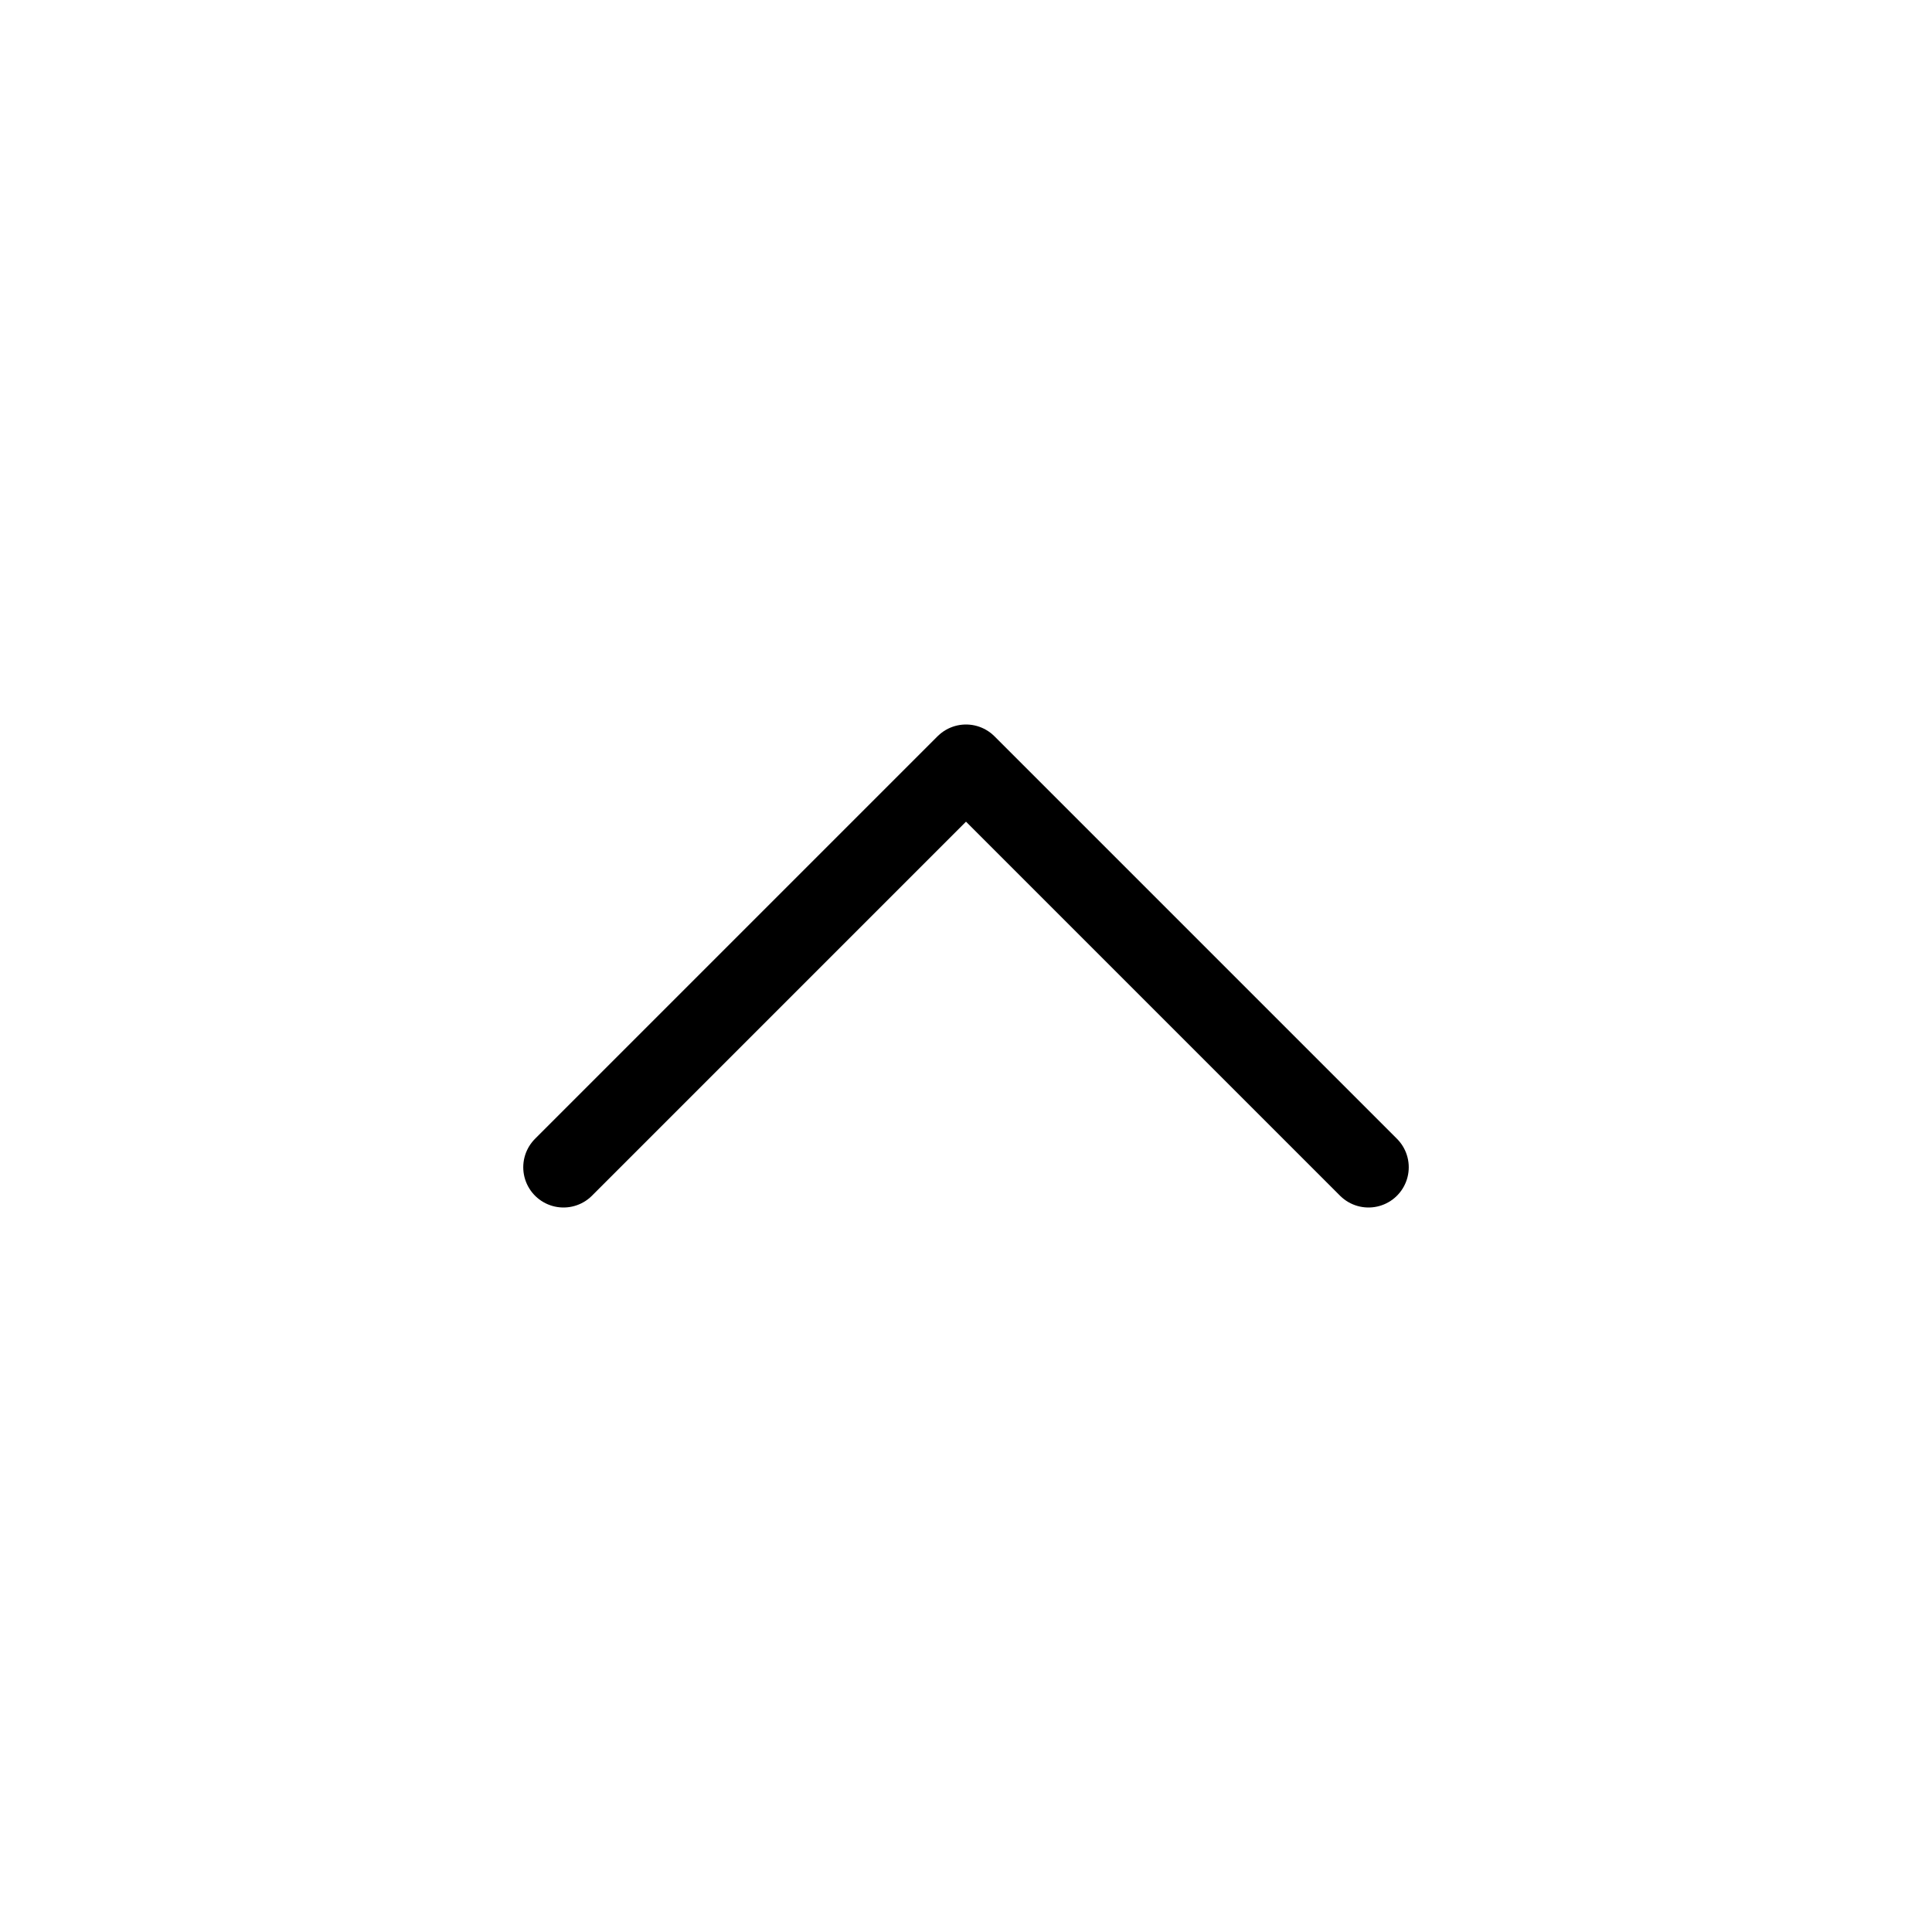
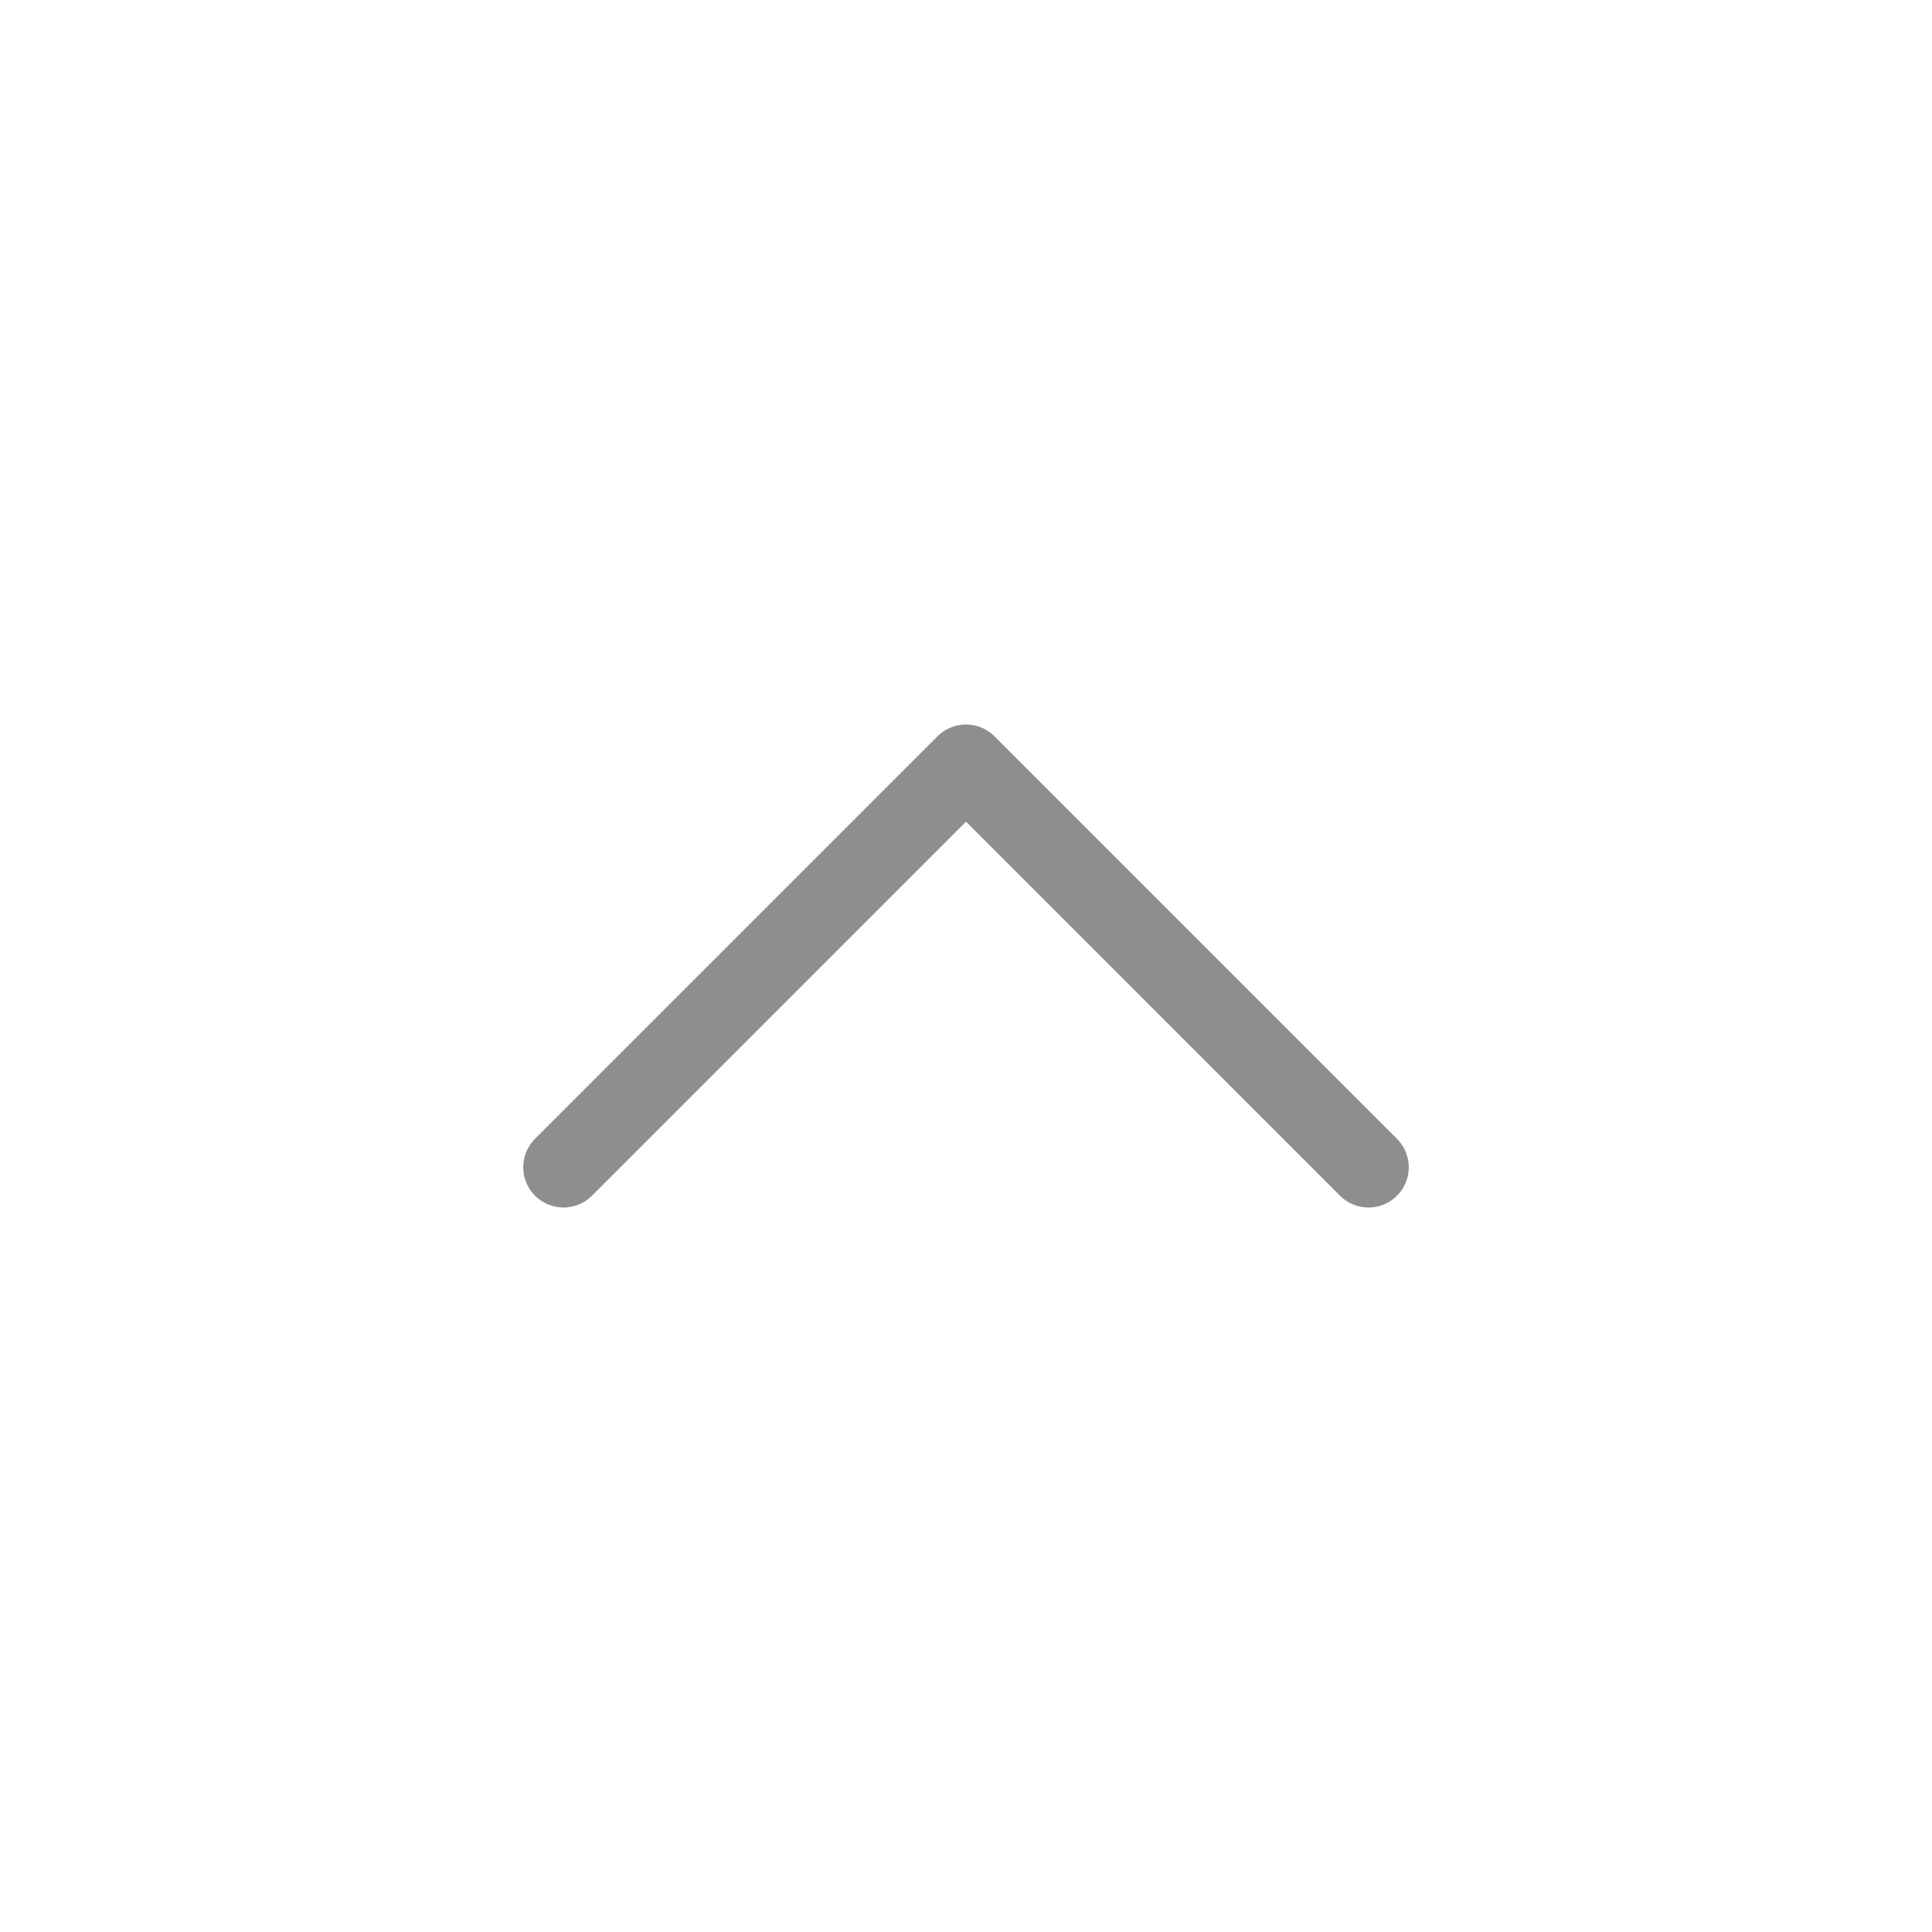
<svg xmlns="http://www.w3.org/2000/svg" width="800px" height="800px" viewBox="0 0 24 24" fill="none">
  <rect width="24" height="24" fill="white" />
-   <path d="M7 14.5L12 9.5L17 14.5" stroke="#000000" stroke-linecap="round" stroke-linejoin="round" />
+   <path d="M7 14.5L12 9.5L17 14.5" stroke="#8f8e8e" stroke-linecap="round" stroke-linejoin="round" />
</svg>
